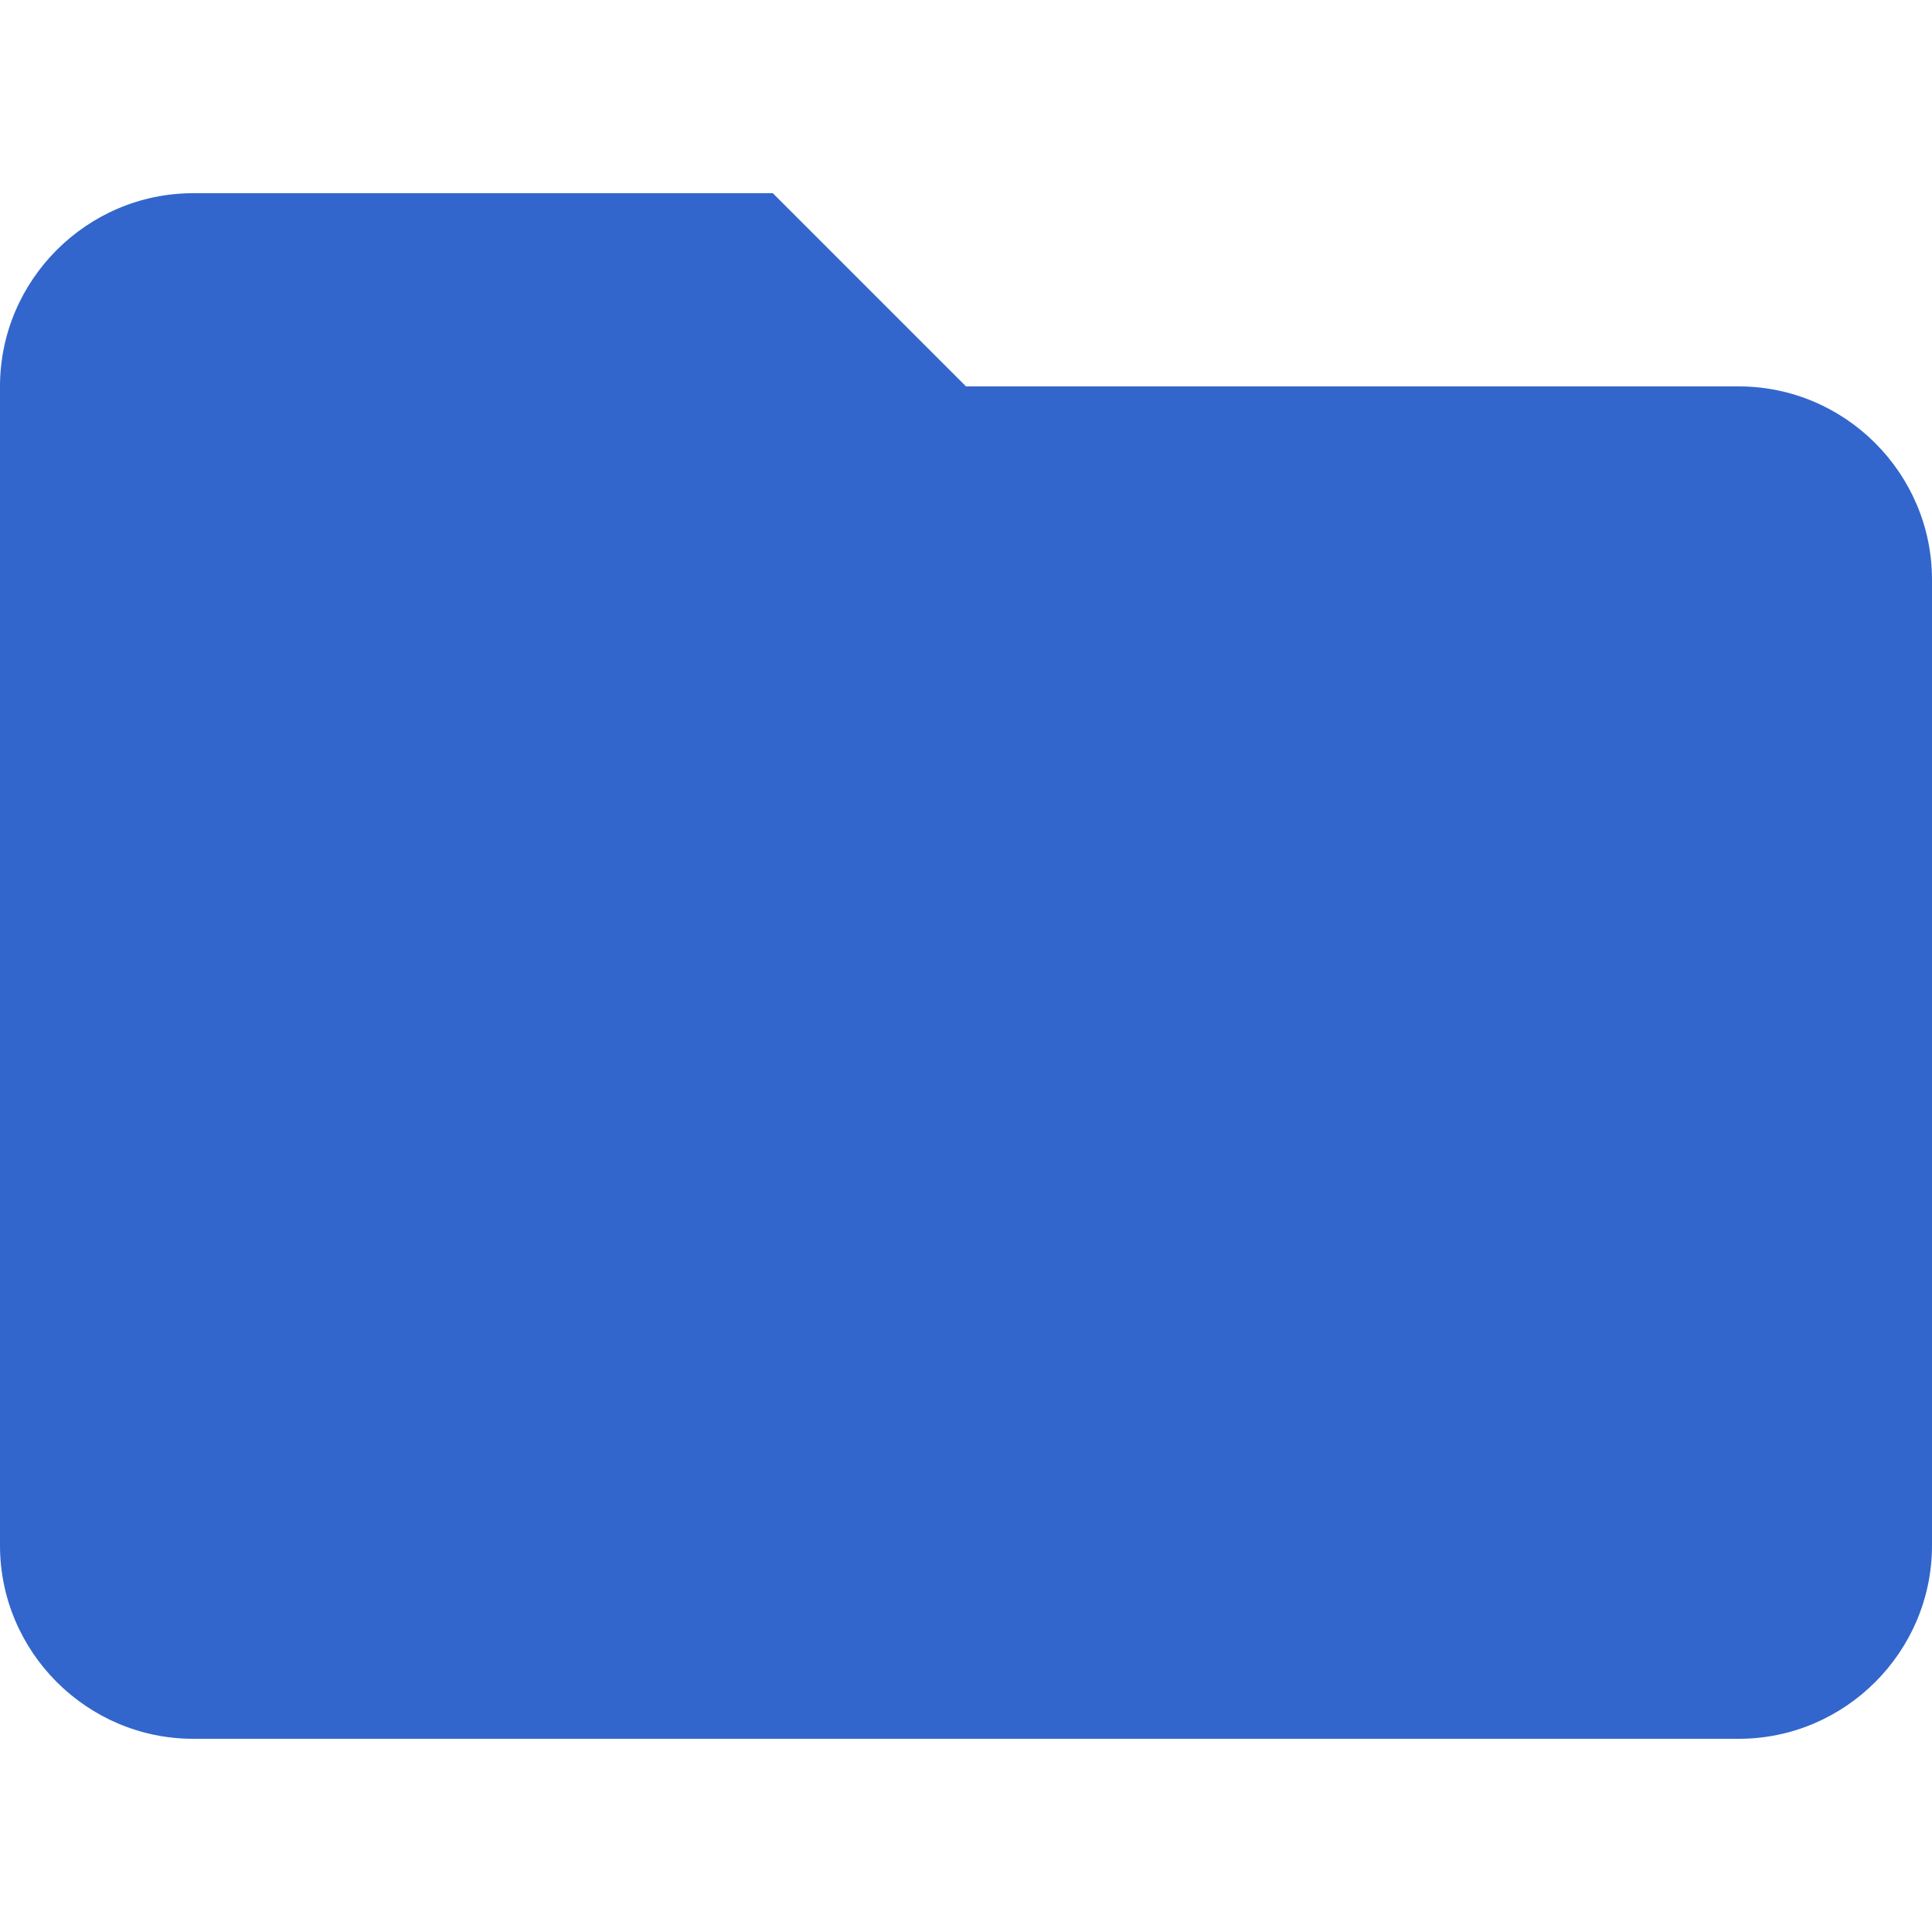
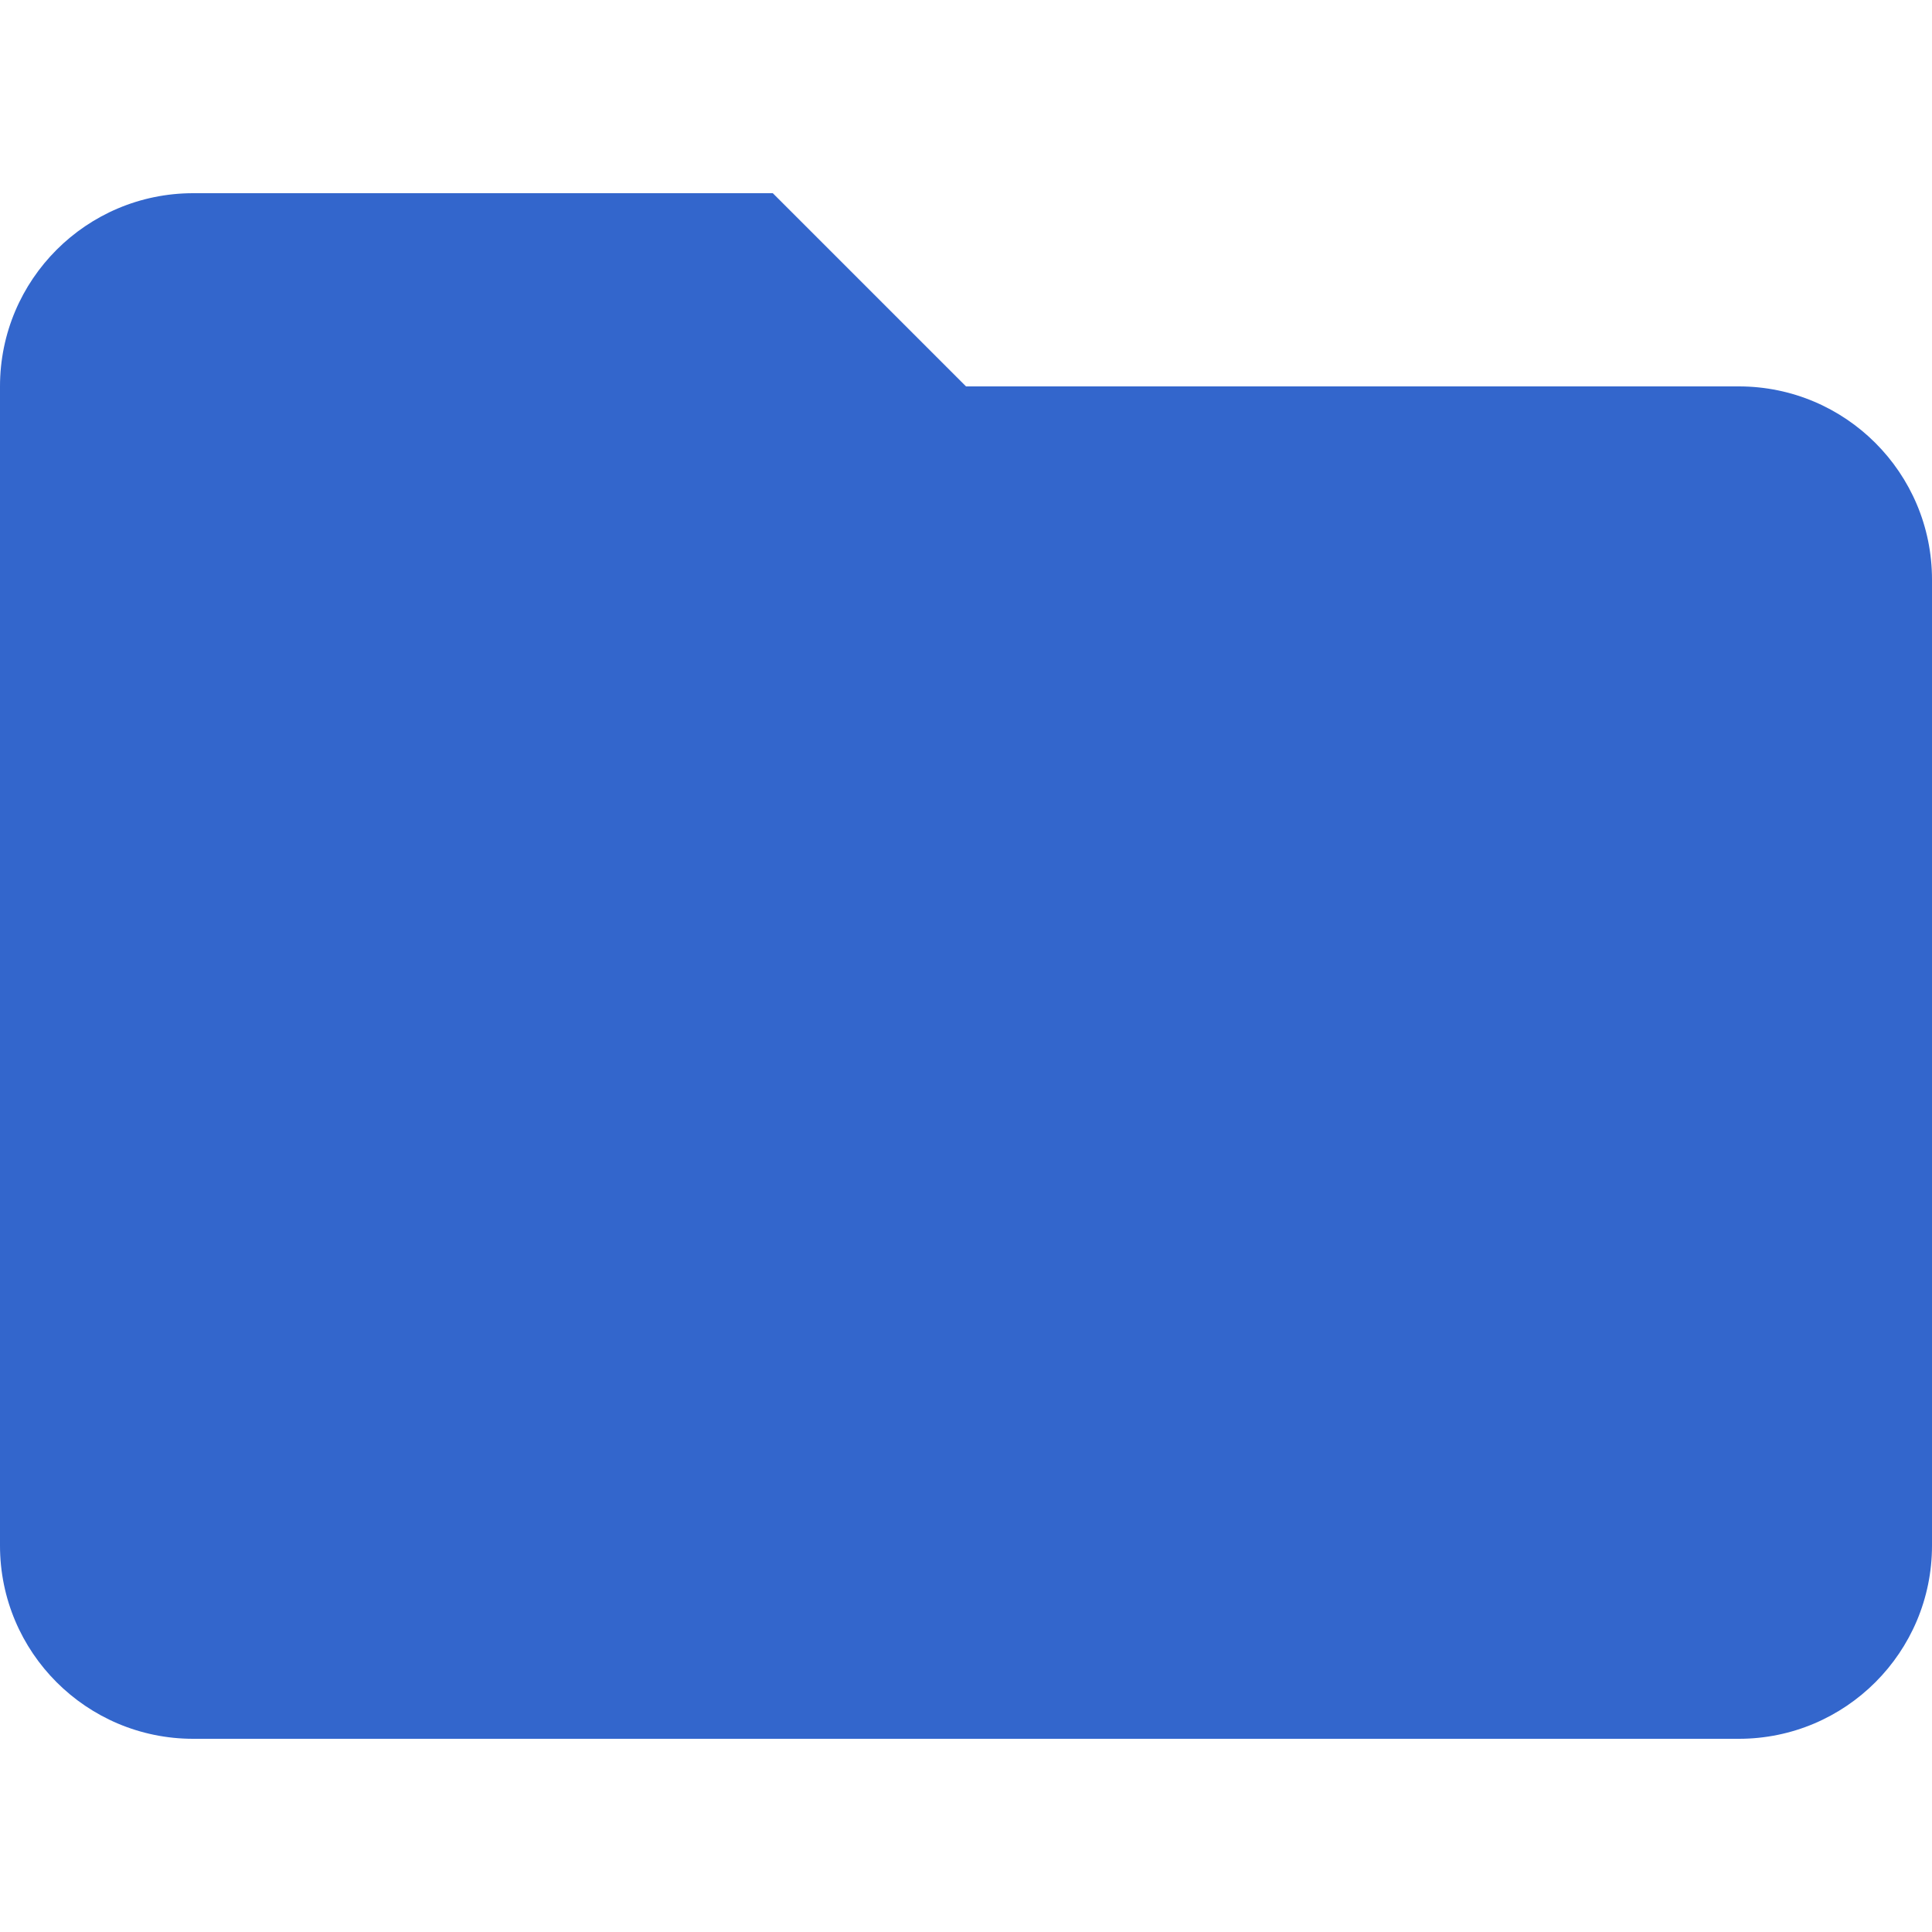
<svg xmlns="http://www.w3.org/2000/svg" width="20" height="20" viewBox="0 0 20 20">
-   <path fill="#36c" d="M8 2H2C.9 2 0 2.9 0 4v12c0 1.1.9 2 2 2h16c1.1 0 2-.9 2-2V6c0-1.1-.9-2-2-2h-8L8 2z" />
+   <g fill="#36c">
+     <path d="M8 2H2a2 2 0 0 0-2 2v2h12z" />
+     <rect width="20" height="14" y="4" rx="2" />
+   </g>
</svg>
